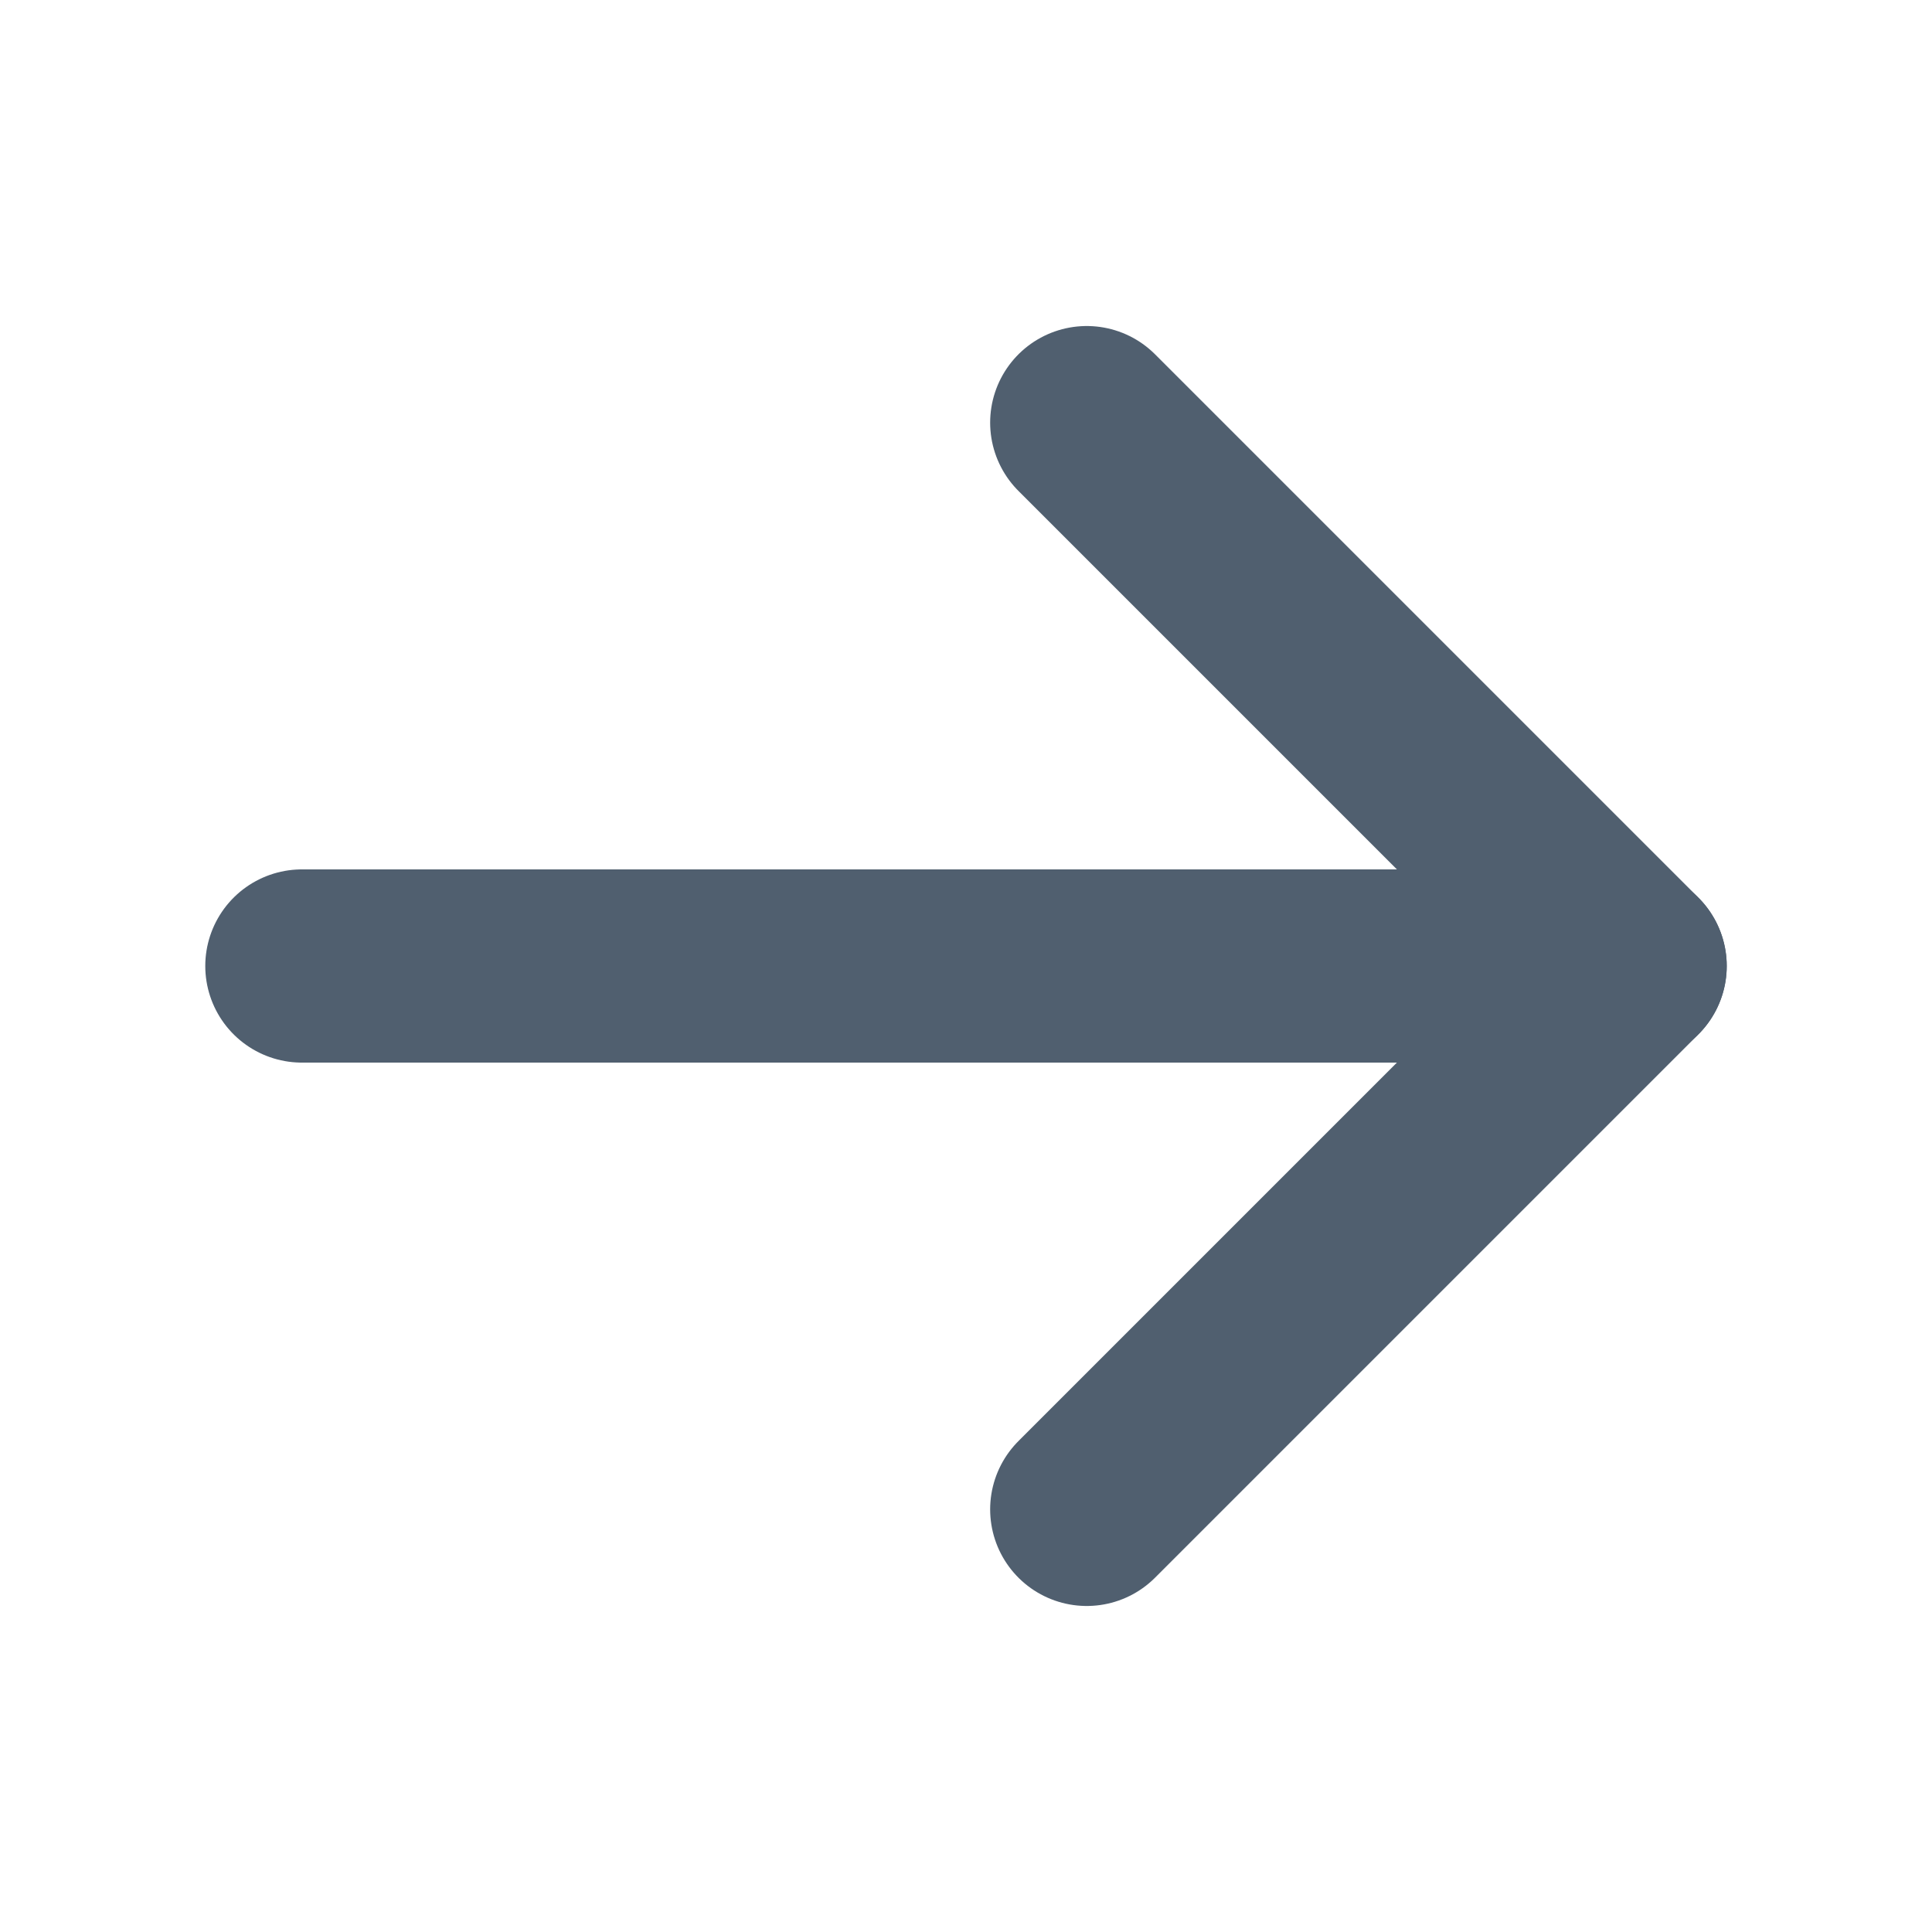
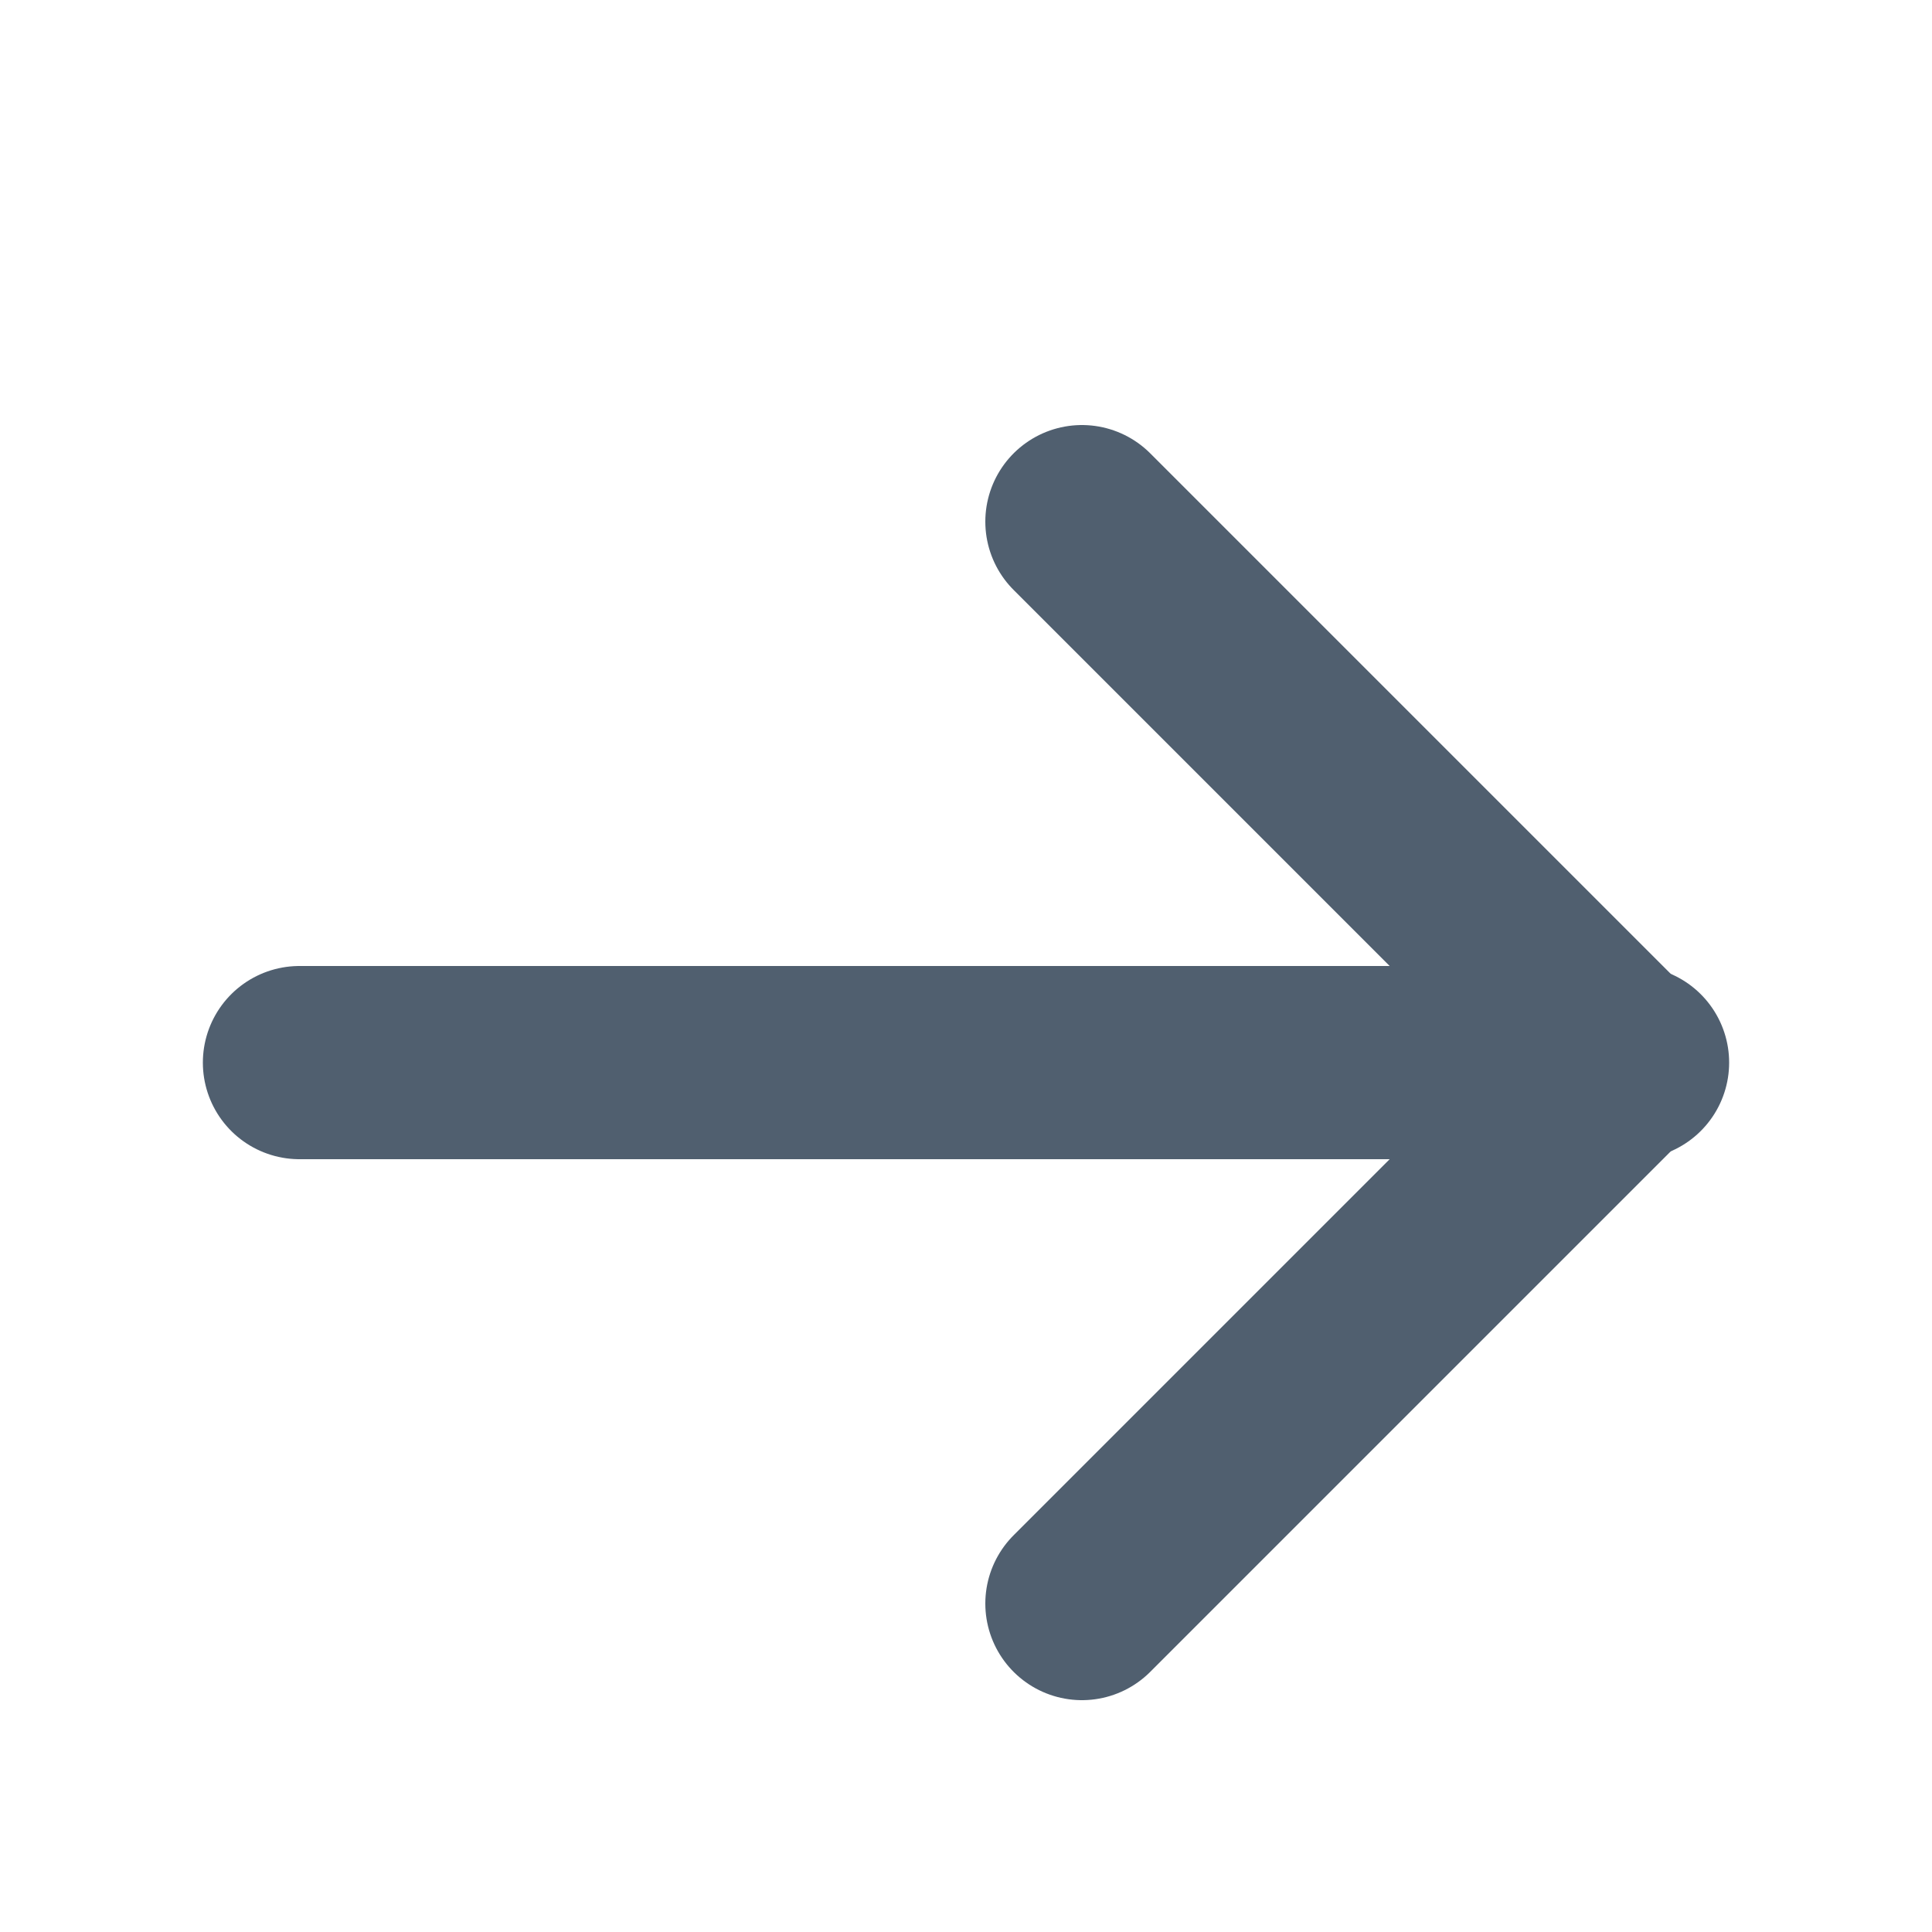
- <svg xmlns="http://www.w3.org/2000/svg" viewBox="0 0 20 20" fill="none">
-   <path d="M3.125 10H16.875" stroke="#505F6F" stroke-width="2" stroke-linecap="round" stroke-linejoin="round" />
-   <path d="M11.25 4.375L16.875 10L11.25 15.625" stroke="#505F6F" stroke-width="2" stroke-linecap="round" stroke-linejoin="round" />
+ <svg xmlns="http://www.w3.org/2000/svg" version="1.1" id="Capa_1" x="0px" y="0px" viewBox="0 0 20 20" style="enable-background:new 0 0 20 20;" xml:space="preserve">
+   <style type="text/css">
+ 	.st0{fill:none;stroke:#505F6F;stroke-width:2;stroke-linecap:round;stroke-linejoin:round;}
+ </style>
+   <path class="st0" d="M3.1,11h13.8" />
+   <path class="st0" d="M11.2,5.4l5.6,5.6l-5.6,5.6" />
</svg>
